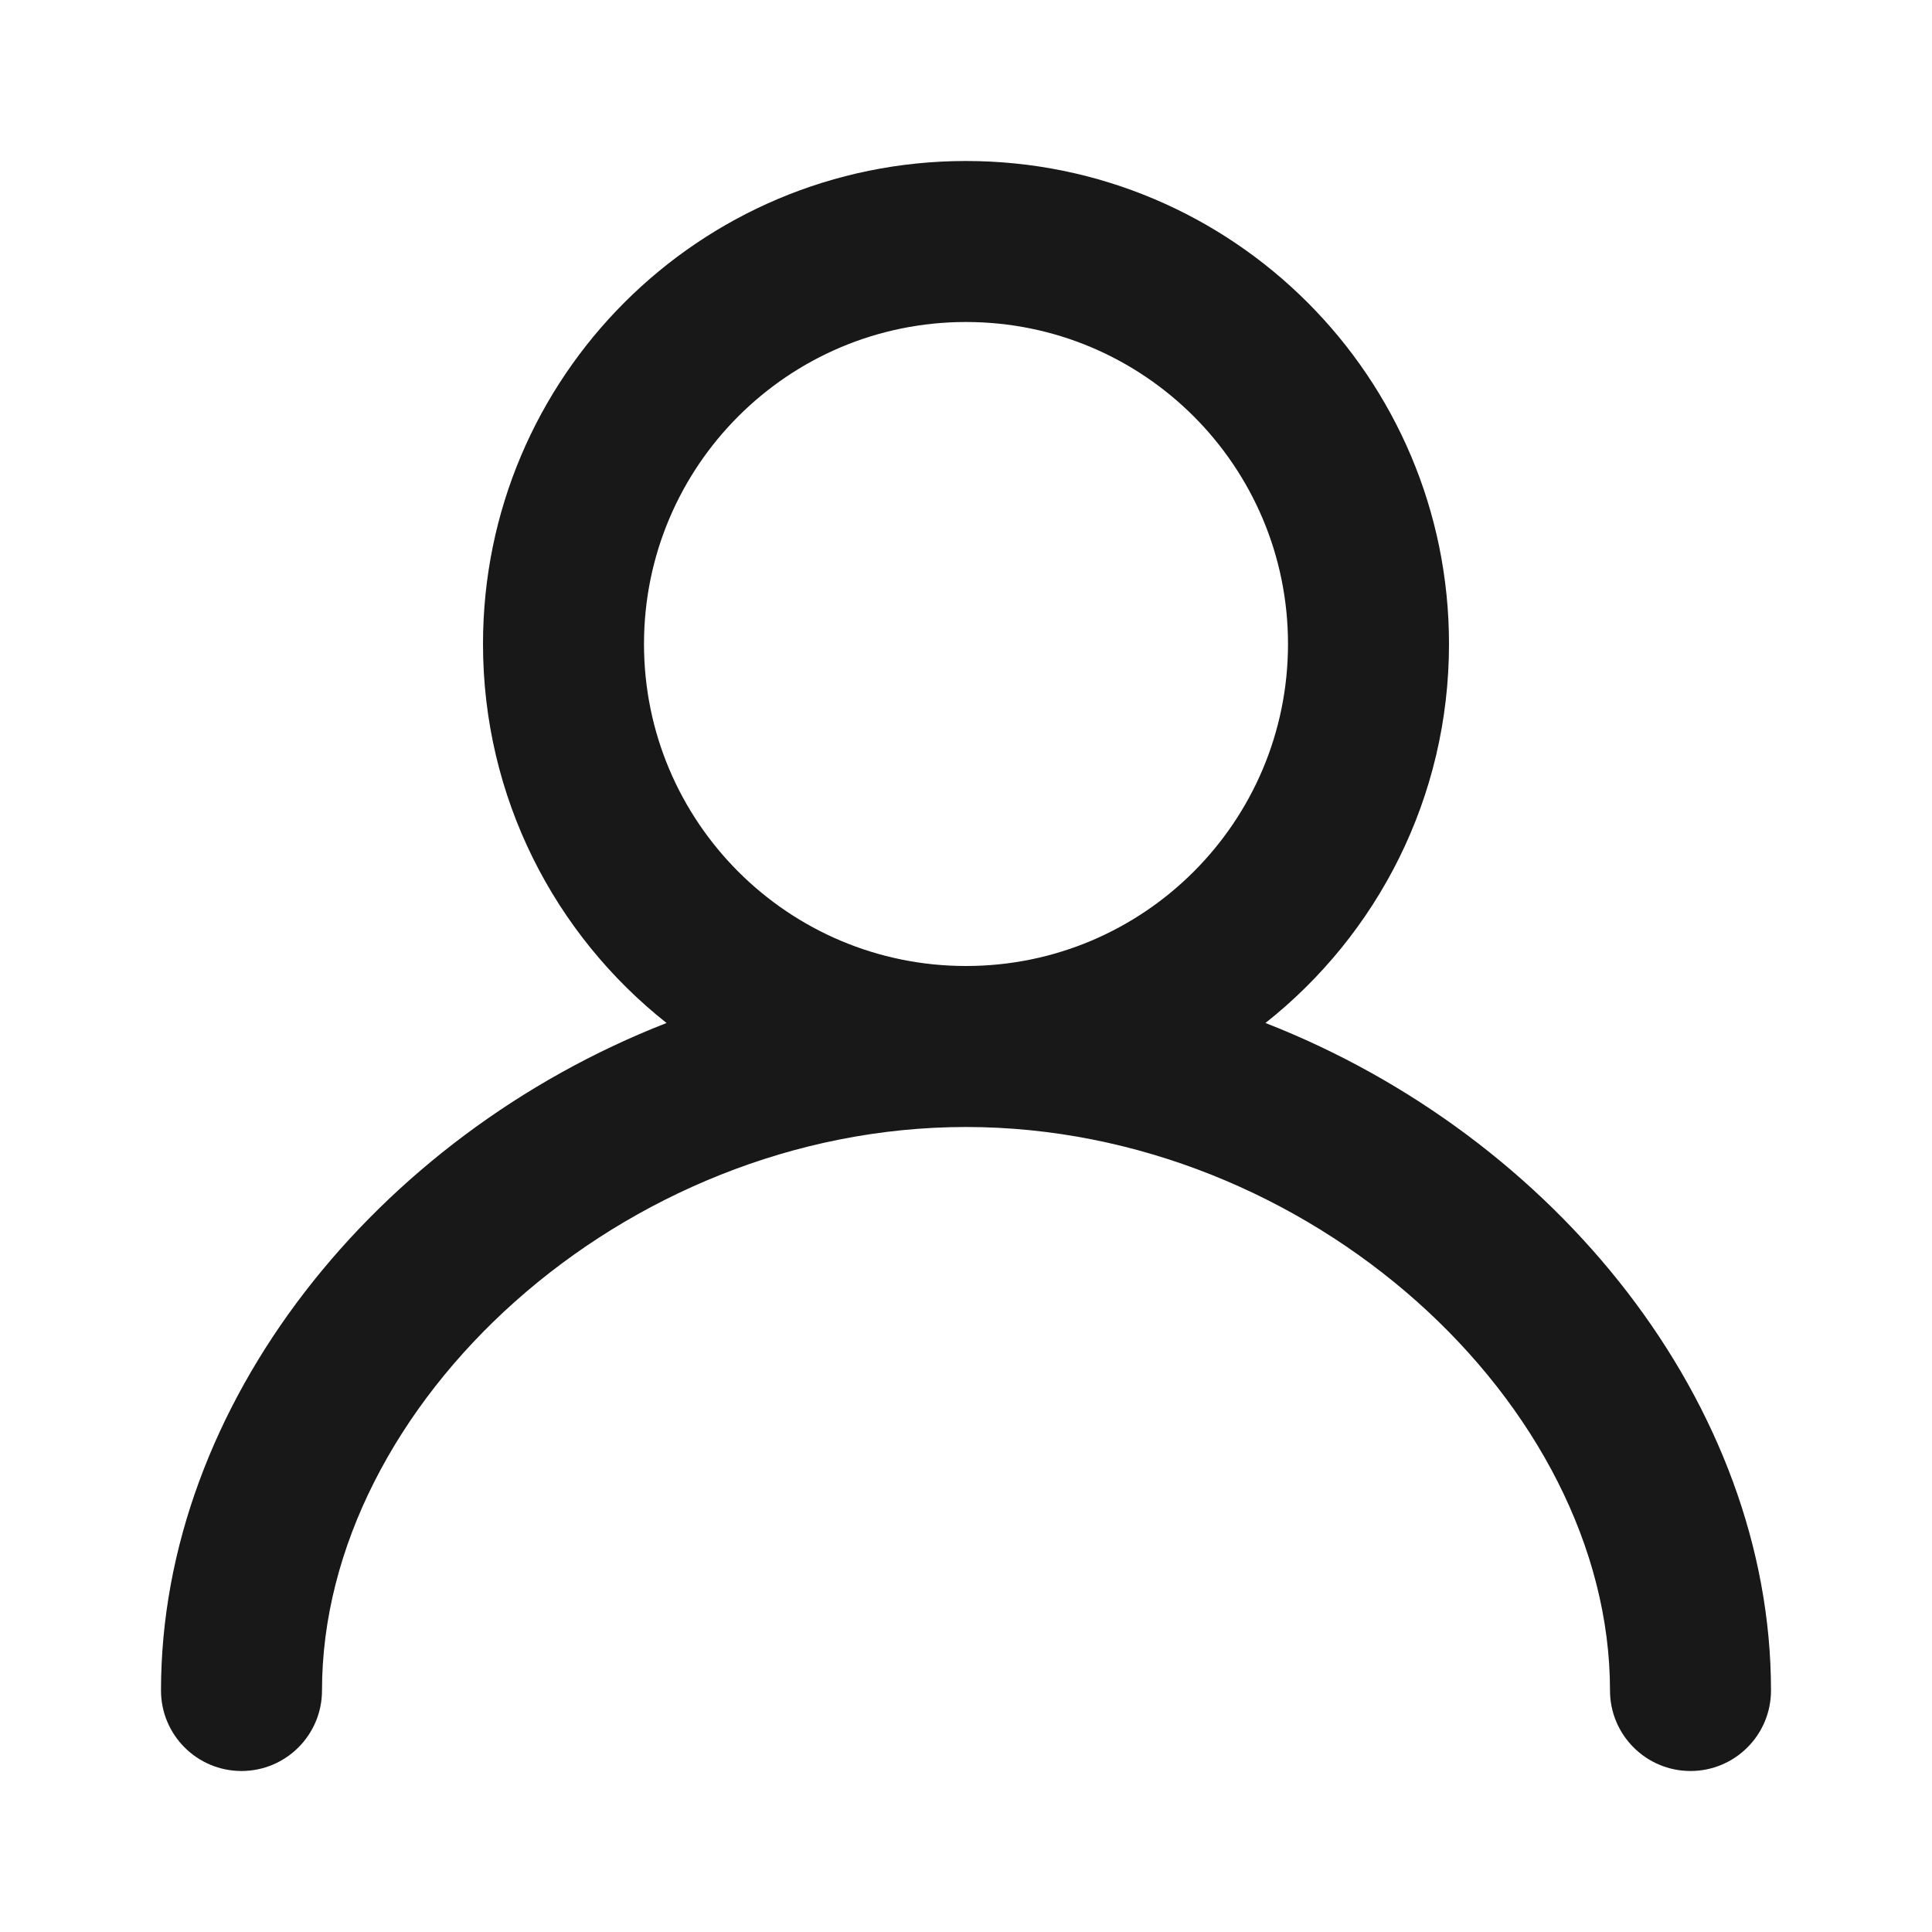
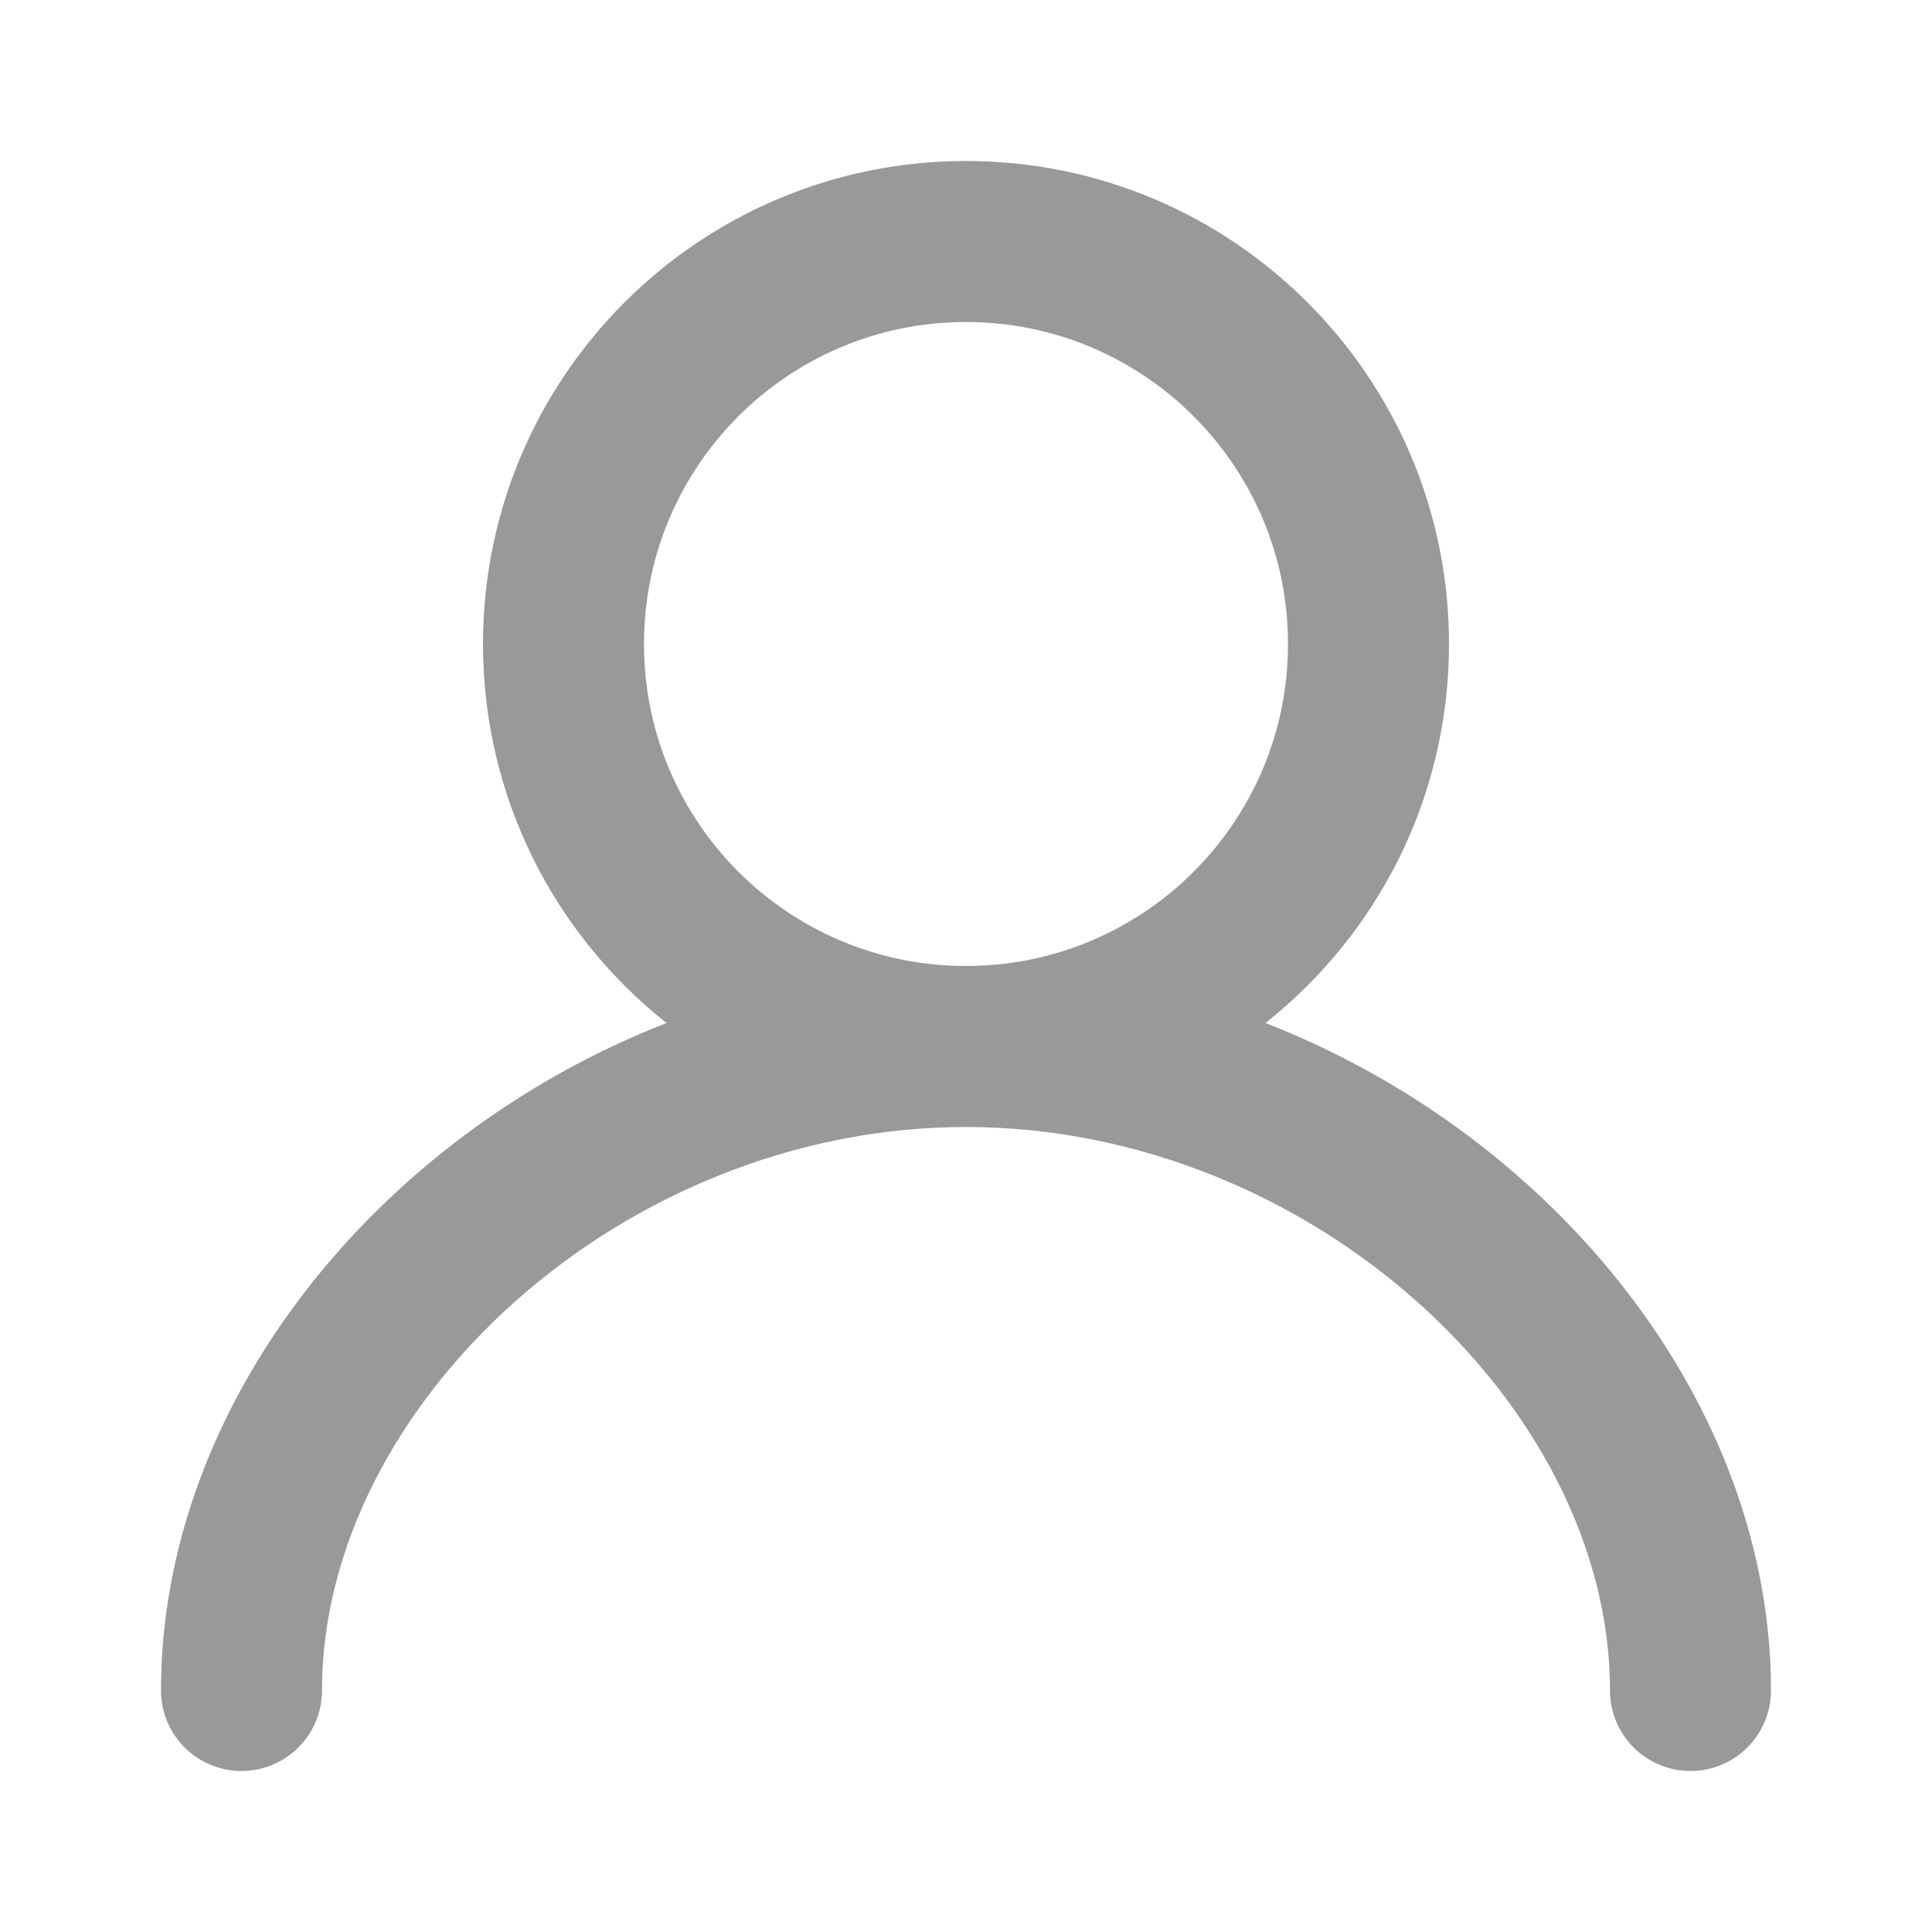
<svg xmlns="http://www.w3.org/2000/svg" width="24" height="24" viewBox="0 0 24 24" fill="none">
-   <path fill-rule="evenodd" clip-rule="evenodd" d="M8.28 12.708C6.891 11.609 6 9.909 6 8C6 4.686 8.686 2 12 2C15.314 2 18 4.686 18 8C18 9.909 17.109 11.609 15.72 12.708C19.331 14.118 22 17.447 22 21C22 21.552 21.552 22 21 22C20.448 22 20 21.552 20 21C20 17.446 16.268 14 12 14C7.732 14 4 17.446 4 21C4 21.552 3.552 22 3 22C2.448 22 2 21.552 2 21C2 17.447 4.669 14.118 8.28 12.708ZM12 12C14.209 12 16 10.209 16 8C16 5.791 14.209 4 12 4C9.791 4 8 5.791 8 8C8 10.209 9.791 12 12 12Z" fill="#181818" />
+   <path fill-rule="evenodd" clip-rule="evenodd" d="M8.28 12.708C6.891 11.609 6 9.909 6 8C6 4.686 8.686 2 12 2C15.314 2 18 4.686 18 8C18 9.909 17.109 11.609 15.72 12.708C19.331 14.118 22 17.447 22 21C22 21.552 21.552 22 21 22C20.448 22 20 21.552 20 21C20 17.446 16.268 14 12 14C7.732 14 4 17.446 4 21C4 21.552 3.552 22 3 22C2.448 22 2 21.552 2 21C2 17.447 4.669 14.118 8.28 12.708ZM12 12C14.209 12 16 10.209 16 8C16 5.791 14.209 4 12 4C9.791 4 8 5.791 8 8C8 10.209 9.791 12 12 12Z" fill="black" fill-opacity="0.4" />
</svg>
